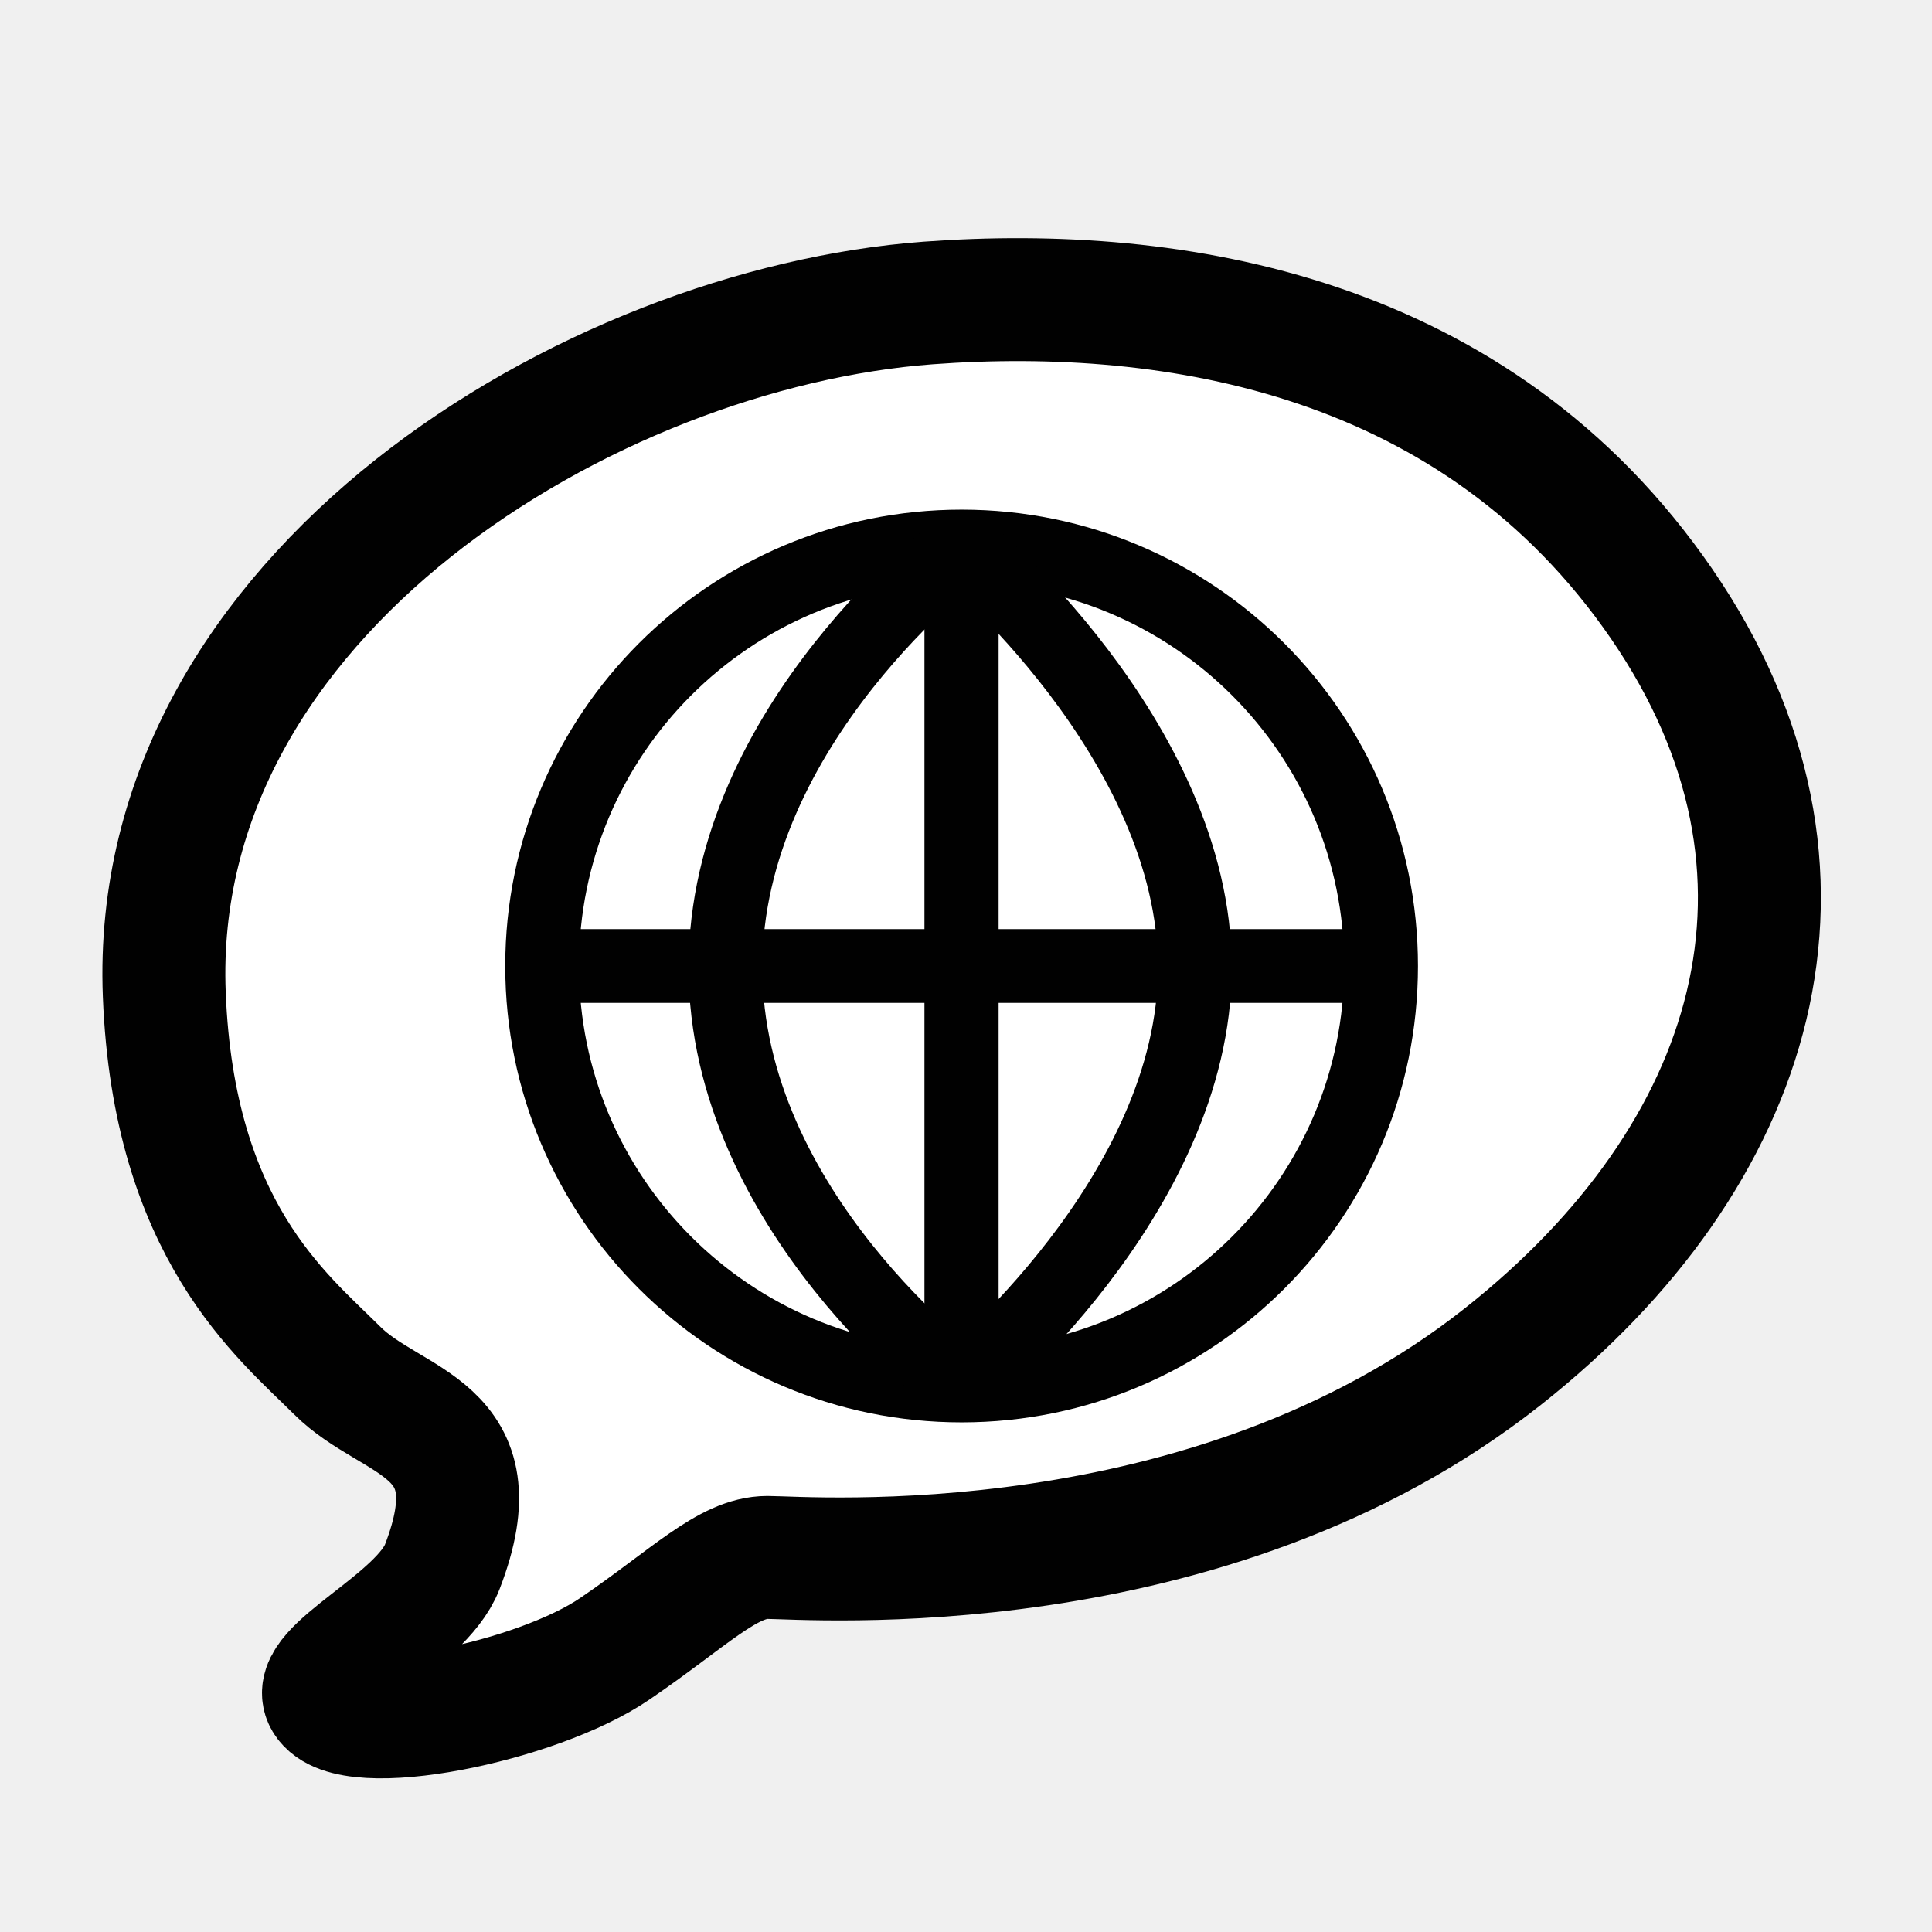
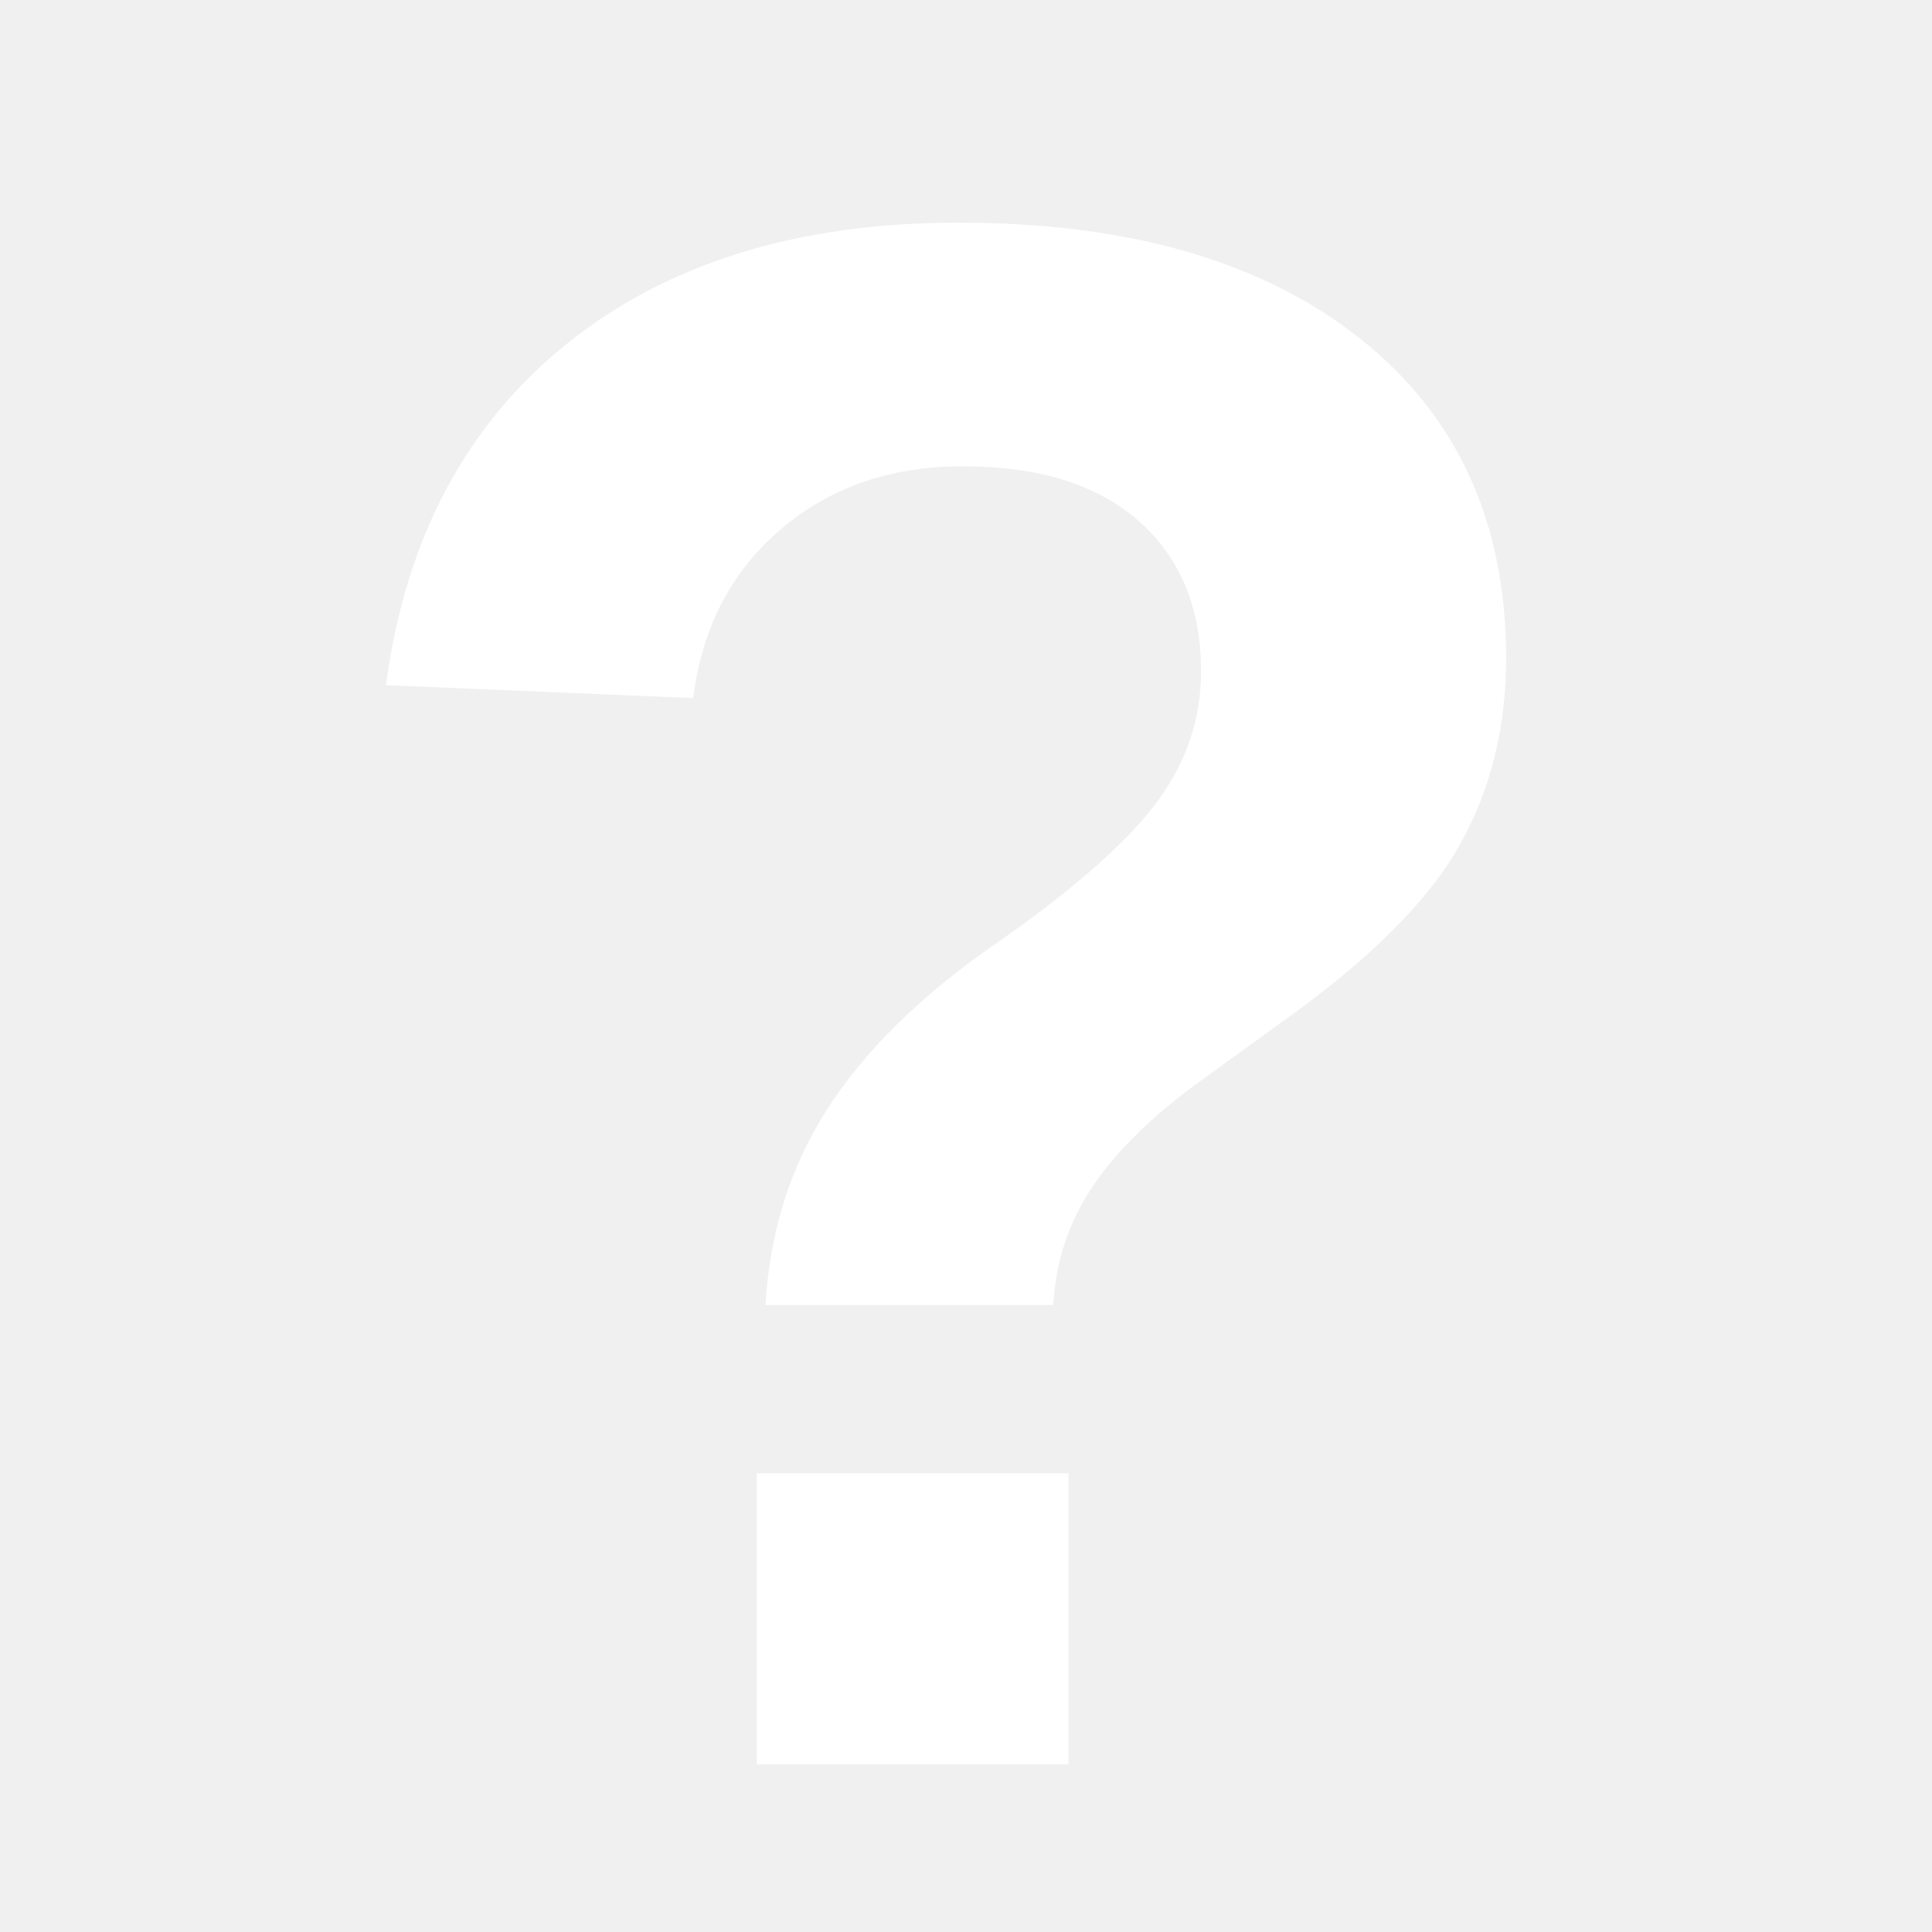
- <svg xmlns="http://www.w3.org/2000/svg" enable-background="new 0 0 55 55" height="55px" version="1.1" viewBox="0 0 55 55" width="55px" x="0px" xml:space="preserve" y="0px">
-   <g display="block" id="activity-helloworld">
-     <path d="M9.263,48.396c0.682,1.152,6.027,0.059,8.246-1.463   c2.102-1.432,3.207-2.596,4.336-2.596c1.133,0,12.54,0.92,20.935-5.715c7.225-5.707,9.773-13.788,4.52-21.437   c-5.252-7.644-13.832-9.08-20.878-8.56C16.806,9.342,4.224,16.91,4.677,28.313c0.264,6.711,3.357,9.143,4.922,10.703   c1.562,1.566,4.545,1.566,2.992,5.588C11.981,46.183,8.753,47.522,9.263,48.396z" display="inline" fill="#FFFFFF" stroke="#010101" stroke-width="3.5" />
-   </g>
-   <circle cx="27.375" cy="27.5" r="19.903" transform="matrix(0.6,0,0,0.6,10.95,11)" id="circle4" fill="#FFFFFF" stroke="#010101" stroke-width="3.5" display="inline" />
-   <g transform="matrix(0.6,0,0,0.6,10.95,11)" id="g6" style="display:inline">
-     <path d="m 27.376,7.598 c 0,0 -11.205,8.394 -11.205,19.976 0,11.583 11.205,19.829 11.205,19.829" id="path8" fill="#FFFFFF" stroke="#010101" stroke-width="3.5" />
-     <path d="m 27.376,7.598 c 0,0 11.066,9.141 11.066,19.976 0,10.839 -11.066,19.829 -11.066,19.829" id="path10" fill="#FFFFFF" stroke="#010101" stroke-width="3.5" />
-     <line x1="27.376" x2="27.376" y1="7.598" y2="47.402" id="line12" fill="#FFFFFF" stroke="#010101" stroke-width="3.5" />
-     <line x1="27.376" x2="27.376" y1="7.598" y2="47.402" id="line14" fill="#FFFFFF" stroke="#010101" stroke-width="3.5" />
-     <line x1="27.376" x2="27.376" y1="7.598" y2="47.402" id="line16" fill="#FFFFFF" stroke="#010101" stroke-width="3.5" />
-     <line x1="7.472" x2="47.278" y1="27.5" y2="27.5" id="line18" fill="#FFFFFF" stroke="#010101" stroke-width="3.5" />
+ <svg xmlns="http://www.w3.org/2000/svg" id="svg2" height="700" width="700" version="1.1">
+   <g id="layer1" transform="translate(0 -352.36)">
+     <text id="text2985" style="word-spacing:0px;letter-spacing:0px" font-weight="bold" xml:space="preserve" font-size="25px" line-height="125%" y="991.62" x="103.125" font-family="Arial" fill="#000000">
+       <tspan id="tspan2987" font-size="800px" y="991.62" x="103.125" fill="#ffffff">?</tspan>
+     </text>
  </g>
</svg>
